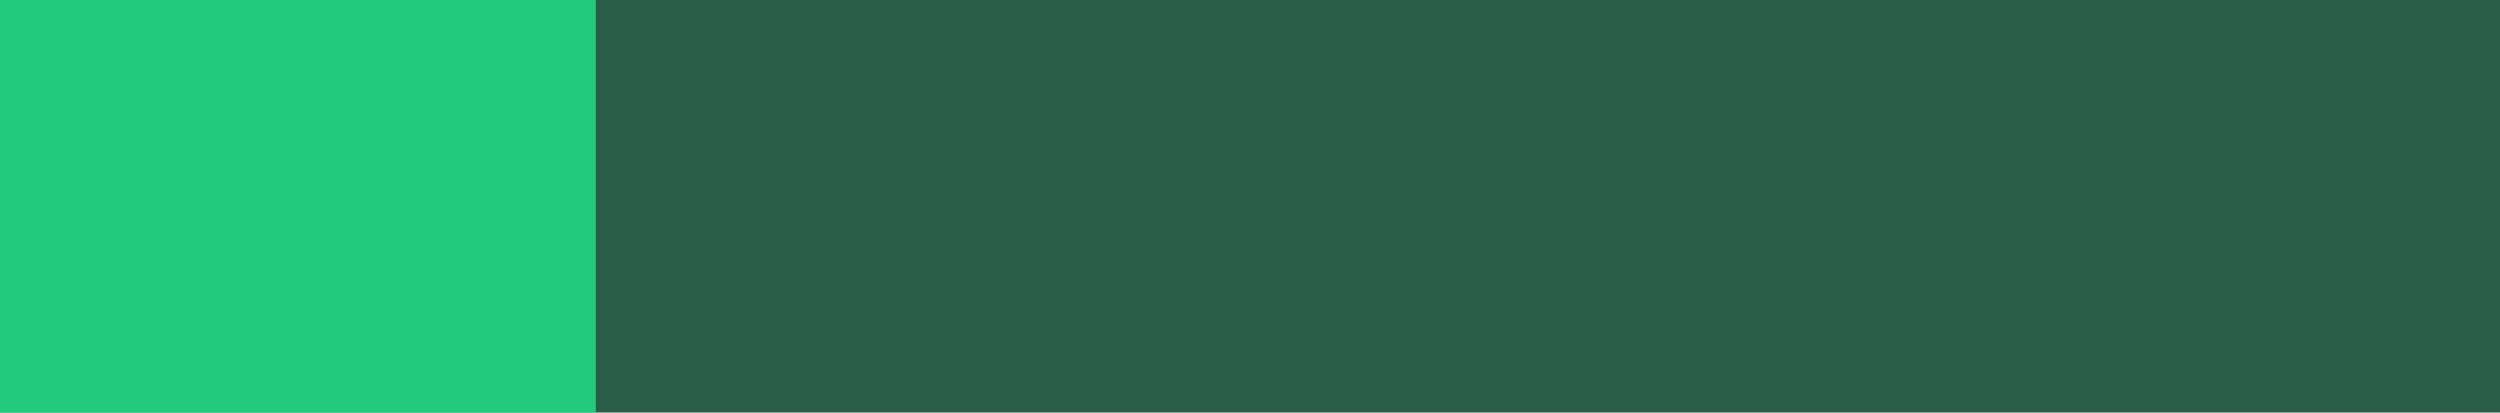
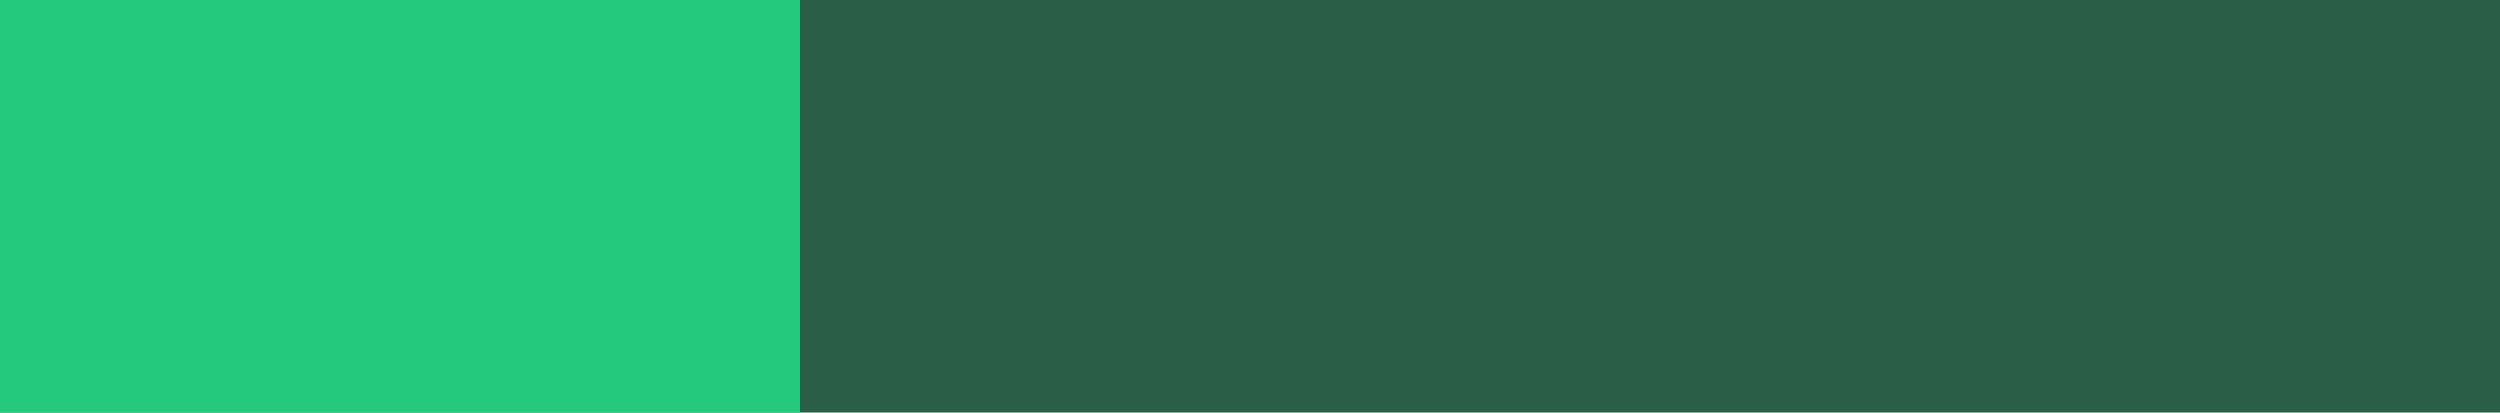
<svg xmlns="http://www.w3.org/2000/svg" width="600" height="99" viewBox="0 0 600 99" fill="none">
  <path d="M0 0H600V99C365.685 99 234.315 99 0 99V0Z" fill="#215540" fill-opacity="0.95" />
-   <path d="M0 0H143V99C87.155 99 55.845 99 0 99V0Z" fill="#21E68A" fill-opacity="0.79" />
+   <path d="M0 0H192V99C117.019 99 74.981 99 0 99V0Z" fill="#21E68A" fill-opacity="0.79" />
</svg>
